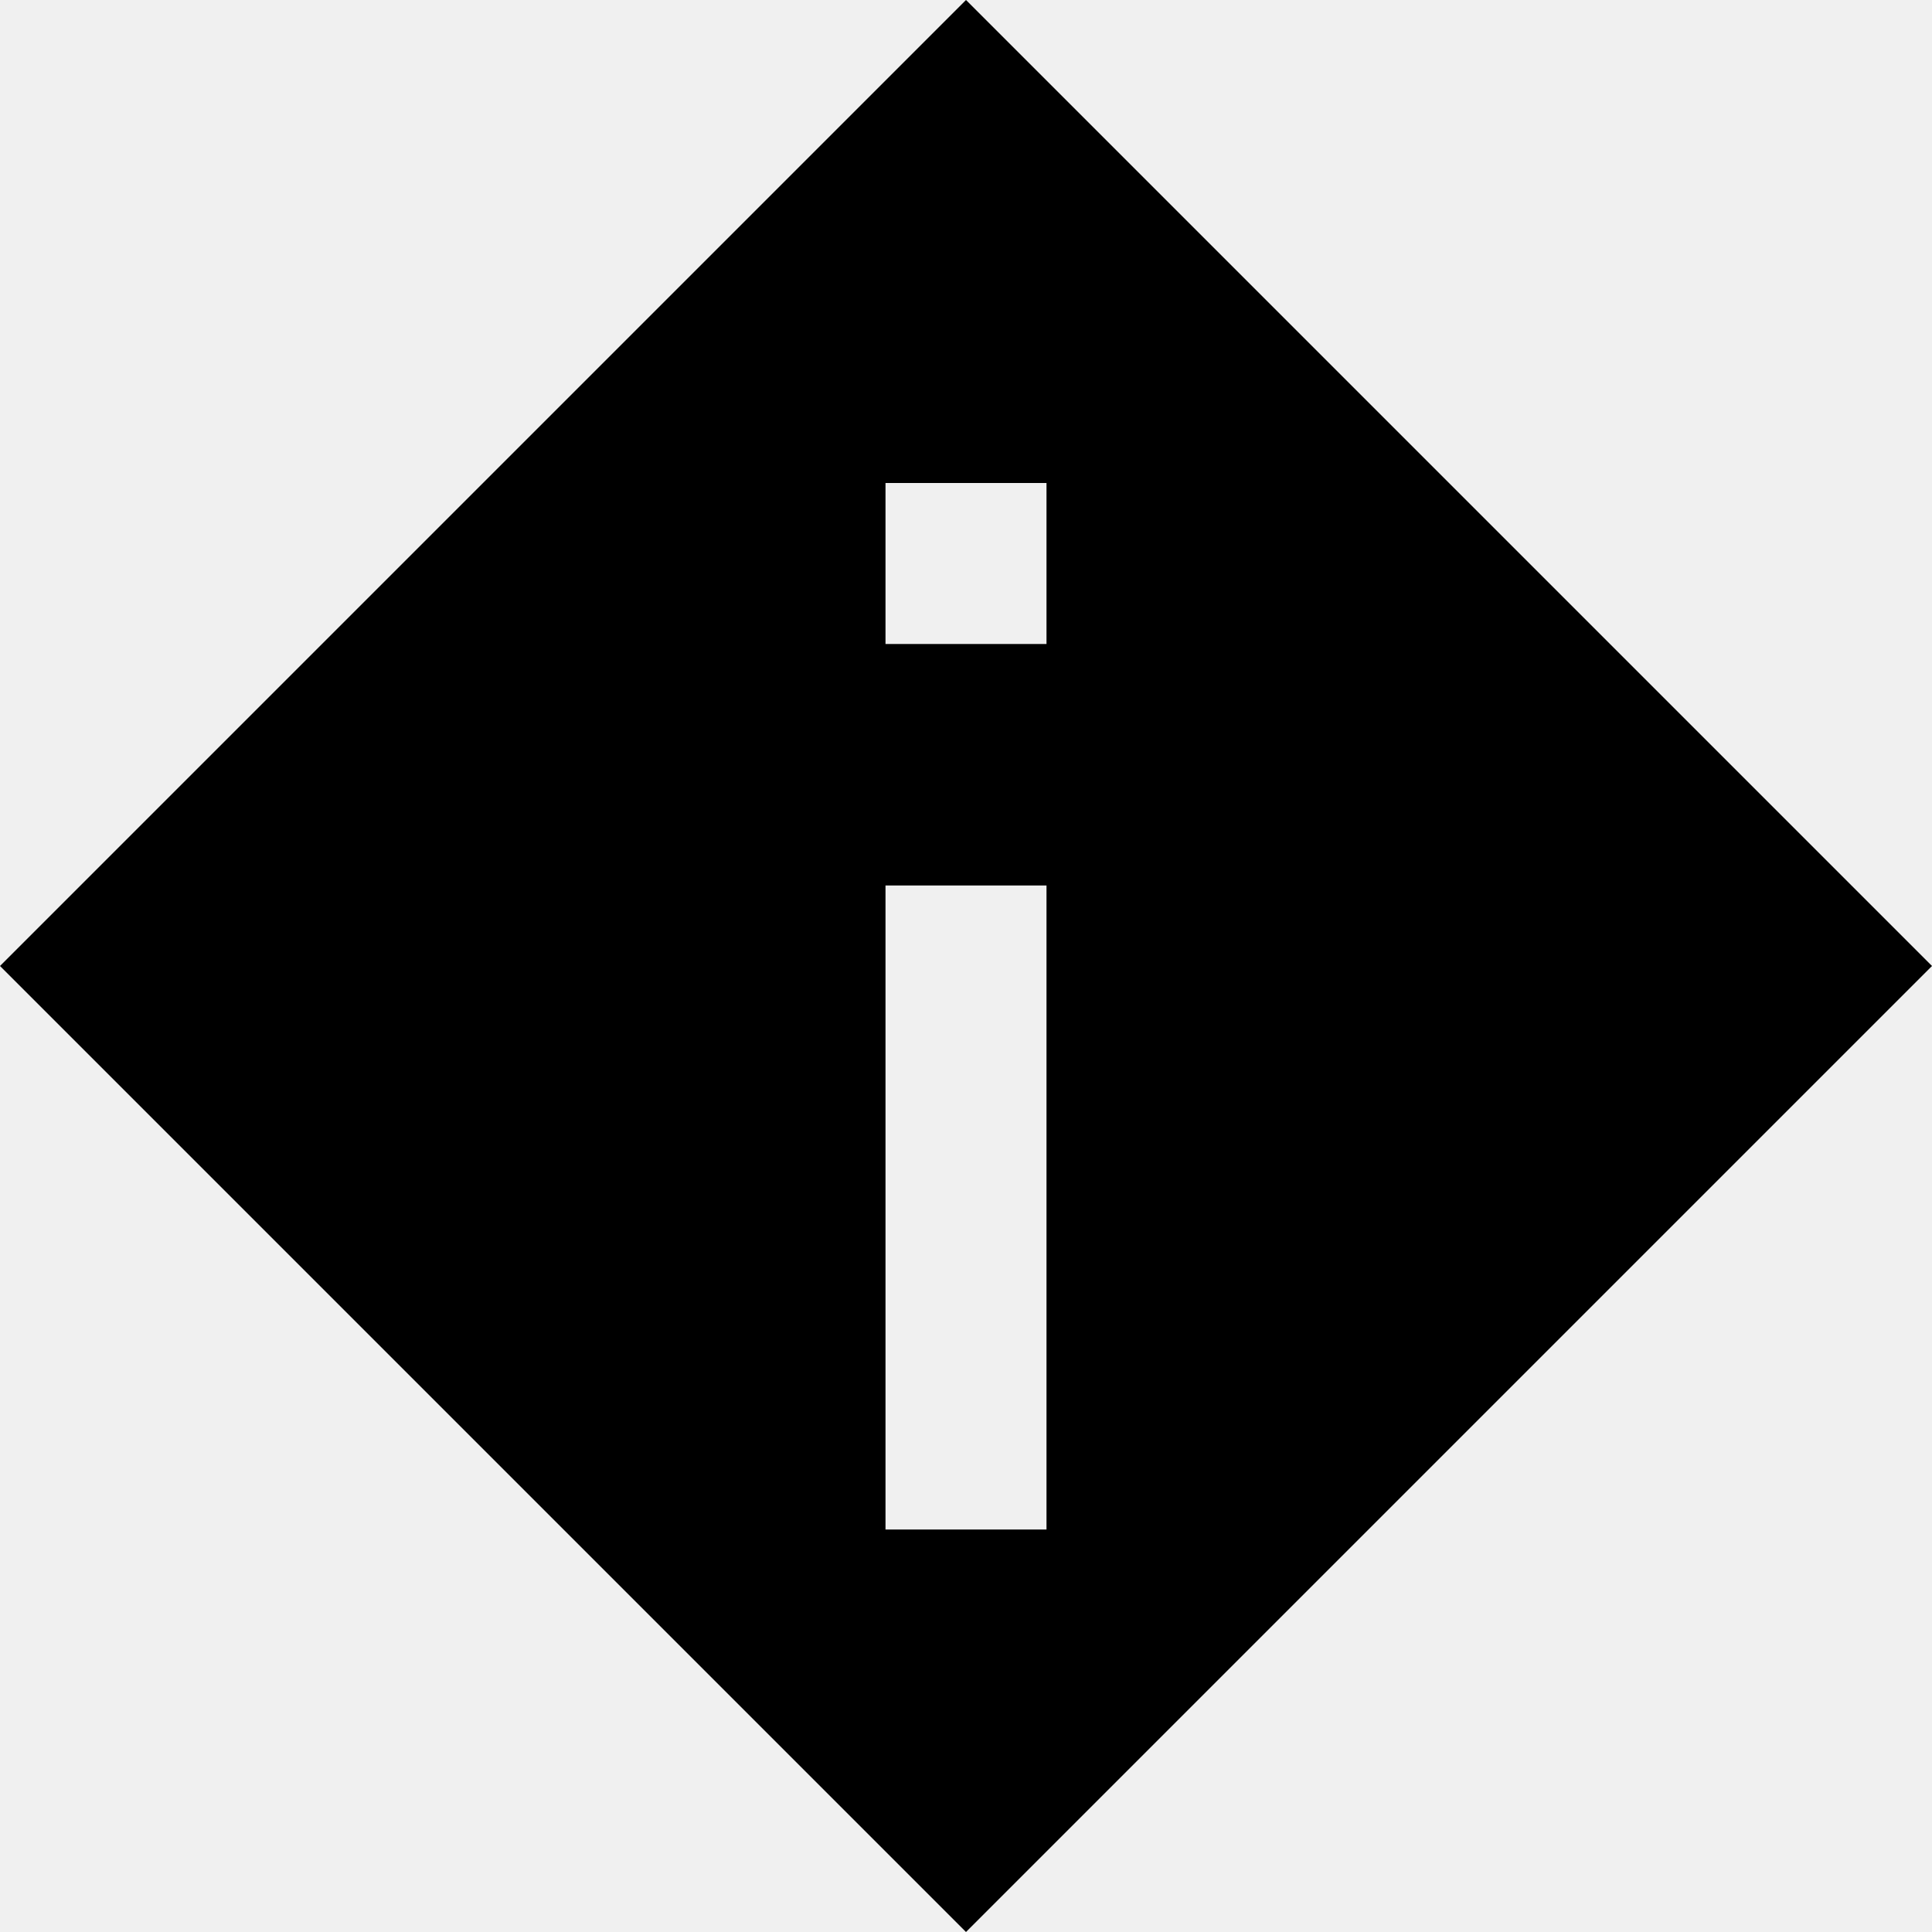
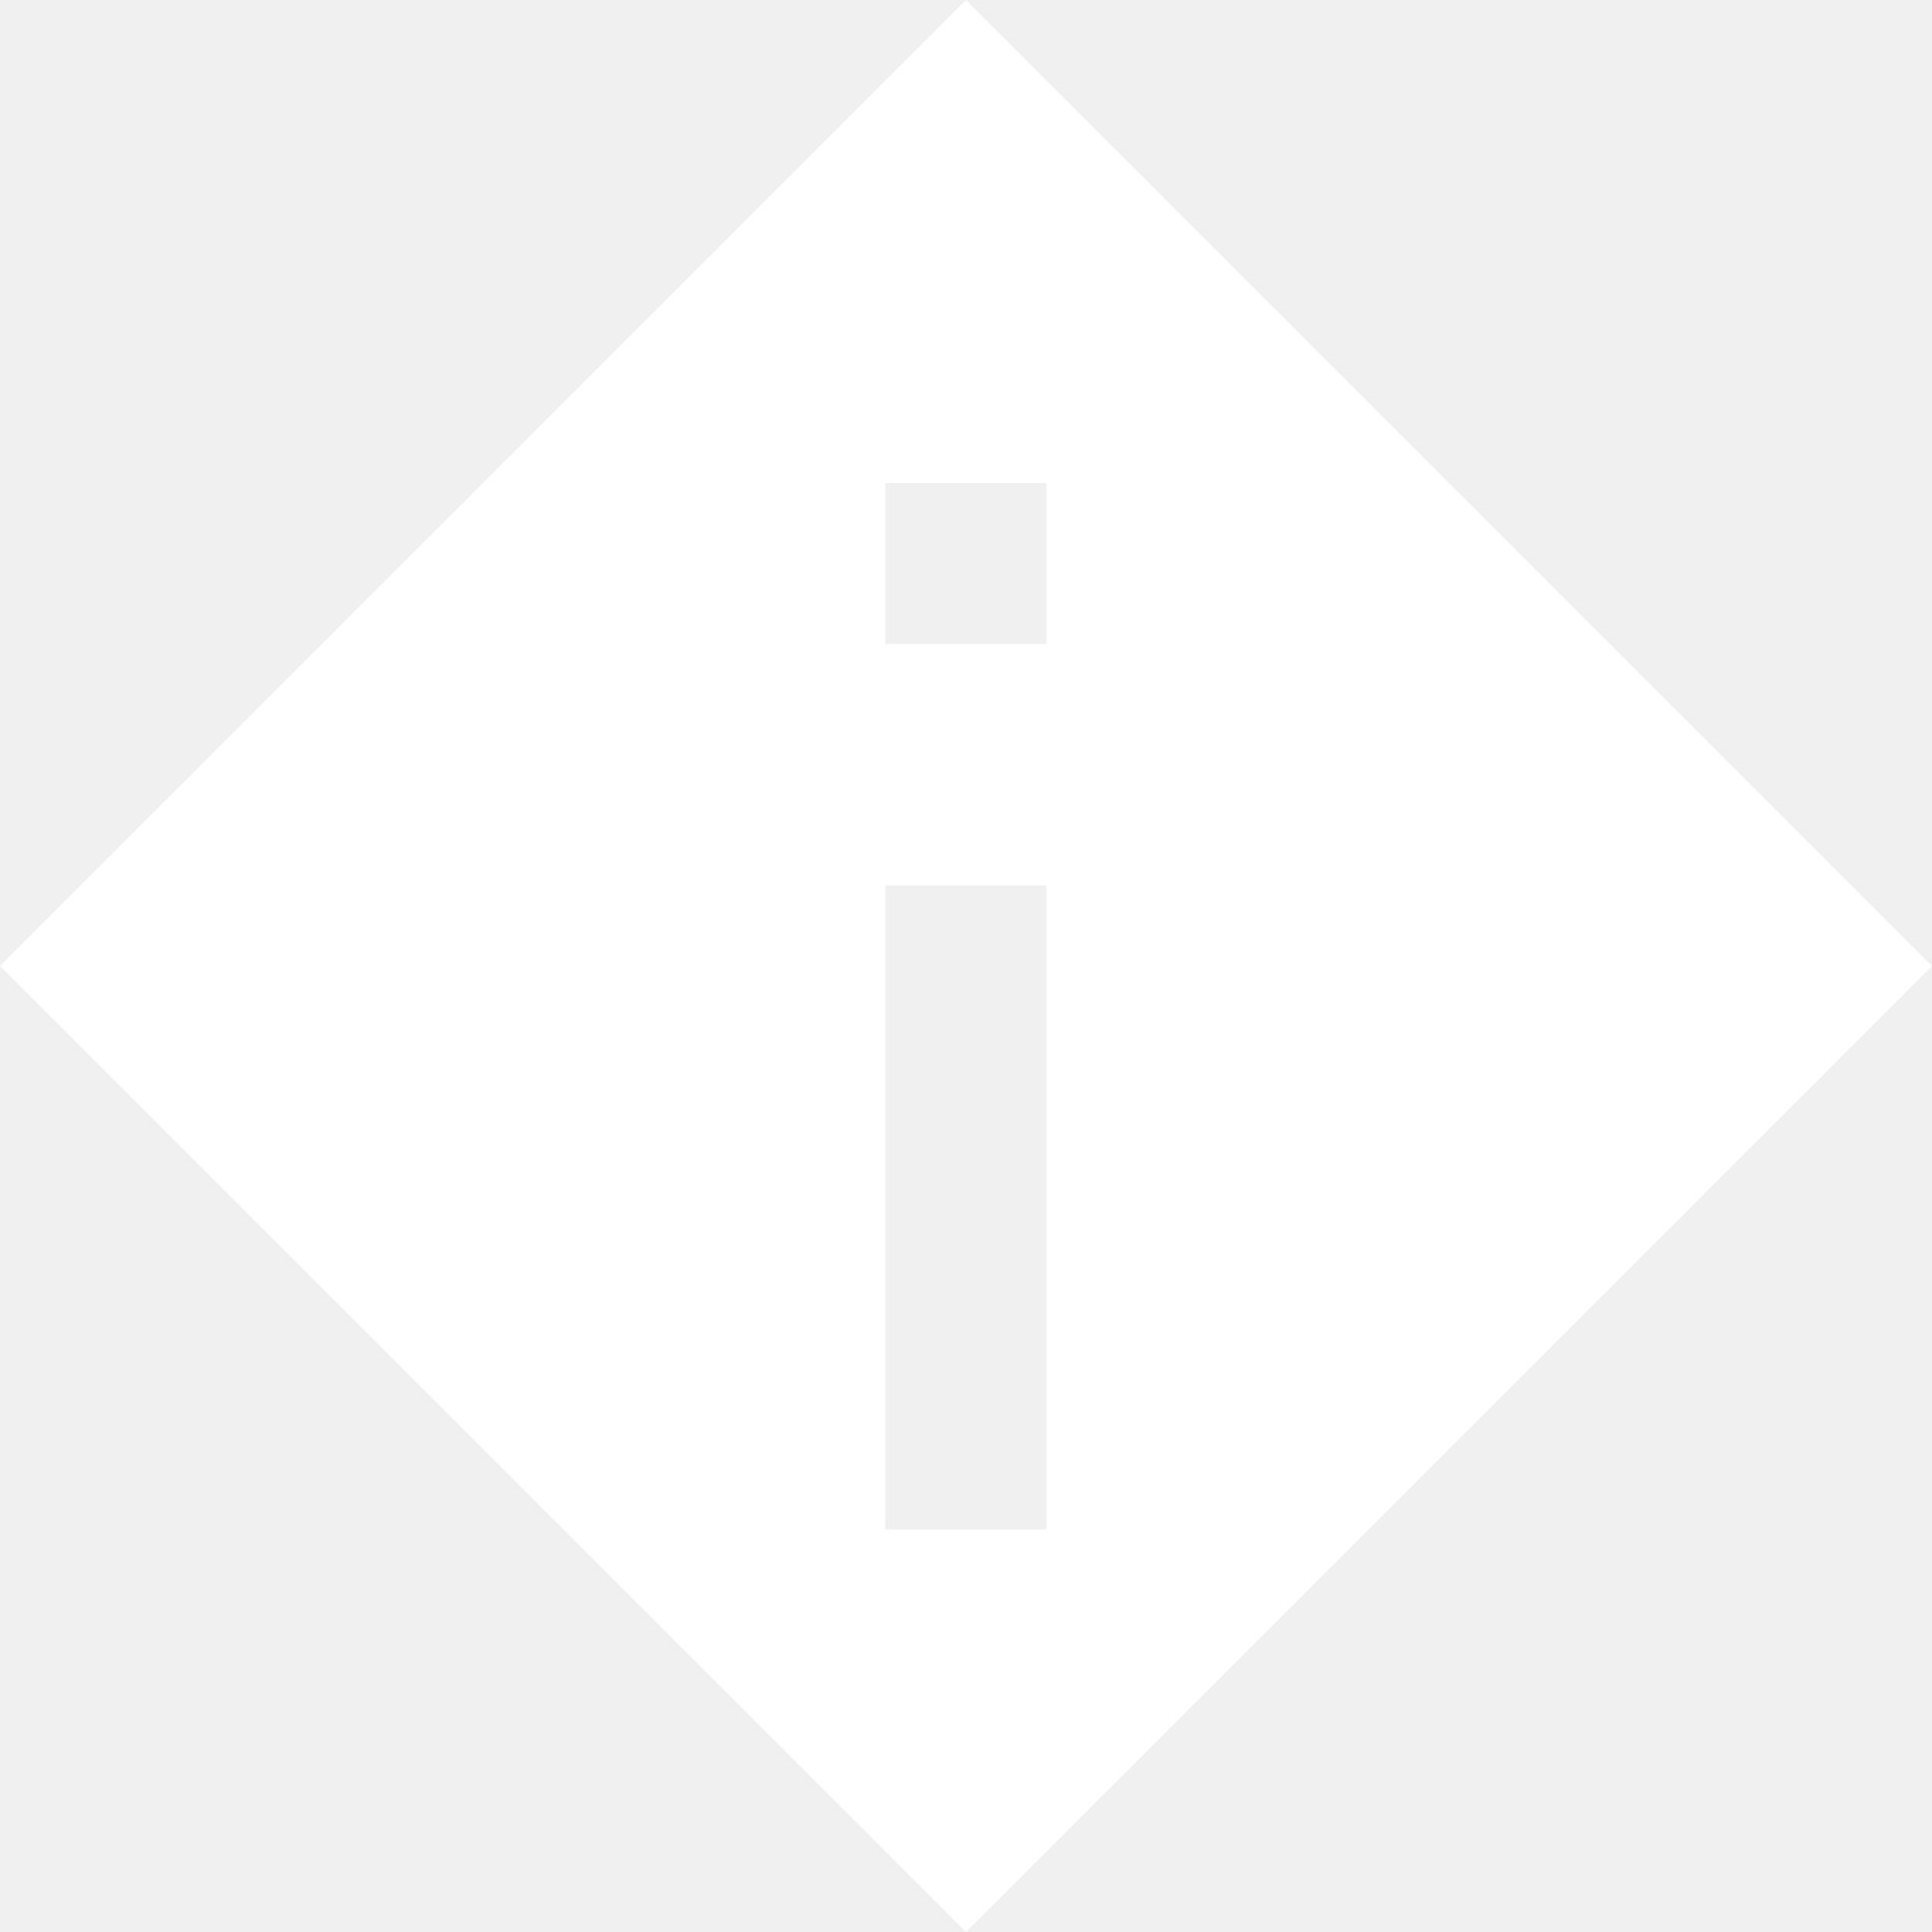
- <svg xmlns="http://www.w3.org/2000/svg" version="1.1" id="Слой_1" x="0px" y="0px" viewBox="0 0 24 24" style="enable-background:new 0 0 24 24;" xml:space="preserve">
-   <style type="text/css">
- 	.st0{fill:#FFFFFF;fill-opacity:0;}
- 	.st1{display:none;}
- 	.st2{display:inline;stroke:#000000;stroke-width:0.75;stroke-miterlimit:10;}
- 	.st3{display:inline;fill:none;stroke:#000000;stroke-width:1.5;stroke-miterlimit:10;}
- 	.st4{display:inline;stroke:#000000;stroke-width:1.5;stroke-miterlimit:10;}
- 	.st5{display:inline;}
- 	.st6{fill:#FFFFFF;}
- 	.st7{display:none;stroke:#000000;stroke-width:2;stroke-miterlimit:10;}
- 	.st8{display:inline;stroke:#000000;stroke-miterlimit:10;}
- 	.st9{display:inline;stroke:#000000;stroke-width:1.837;stroke-miterlimit:10;}
- </style>
+ <svg xmlns="http://www.w3.org/2000/svg" id="_Слой_1" data-name="Слой_1" version="1.1" viewBox="0 0 24 24">
+   <defs>
+     <style>
+       .st0 {
+         stroke-width: 1.84px;
+       }
+ 
+       .st0, .st1, .st2, .st3, .st4, .st5 {
+         stroke: #000;
+         stroke-miterlimit: 10;
+       }
+ 
+       .st1 {
+         fill: none;
+       }
+ 
+       .st1, .st3 {
+         stroke-width: 1.5px;
+       }
+ 
+       .st2 {
+         stroke-width: .75px;
+       }
+ 
+       .st6 {
+         fill: #fff;
+       }
+ 
+       .st4 {
+         stroke-width: 2px;
+       }
+ 
+       .st4, .st7 {
+         display: none;
+       }
+     </style>
+   </defs>
  <g>
-     <rect class="st0" width="24" height="24" />
-   </g>
-   <g>
-     <path class="st1" d="M20,6h-8l-2-2H4C2.9,4,2,4.9,2,6v12c0,1.1,0.9,2,2,2h16c1.1,0,2-0.9,2-2V8C22,6.9,21.1,6,20,6z" />
-     <g id="SUPPORT" class="st1">
-       <path class="st2" d="M5.3,9.3c-2.2,0-4,1.8-4,4s1.8,4,4,4V9.3z" />
-       <path class="st2" d="M18.7,9.3c2.2,0,4,1.8,4,4s-1.8,4-4,4V9.3z" />
-       <path class="st3" d="M20.1,10.1c-0.2-4.2-3.7-7.6-8.1-7.6s-7.7,3.4-7.9,7.6" />
-       <path class="st3" d="M13.2,21.1c4.5-0.2,7.3,0.1,6.7-7.5" />
-       <ellipse class="st4" cx="13.3" cy="21" rx="1.6" ry="0.9" />
+     <path class="st7" d="M20,6h-8l-2-2h-6c-1.1,0-2,.9-2,2v12c0,1.1.9,2,2,2h16c1.1,0,2-.9,2-2v-10c0-1.1-.9-2-2-2Z" />
+     <g id="SUPPORT" class="st7">
+       <path class="st2" d="M5.3,9.3c-2.2,0-4,1.8-4,4s1.8,4,4,4v-8Z" />
+       <path class="st2" d="M18.7,9.3c2.2,0,4,1.8,4,4s-1.8,4-4,4v-8Z" />
+       <path class="st1" d="M20.1,10.1c-.2-4.2-3.7-7.6-8.1-7.6s-7.7,3.4-7.9,7.6" />
+       <path class="st1" d="M13.2,21.1c4.5-.2,7.3.1,6.7-7.5" />
+       <ellipse class="st3" cx="13.3" cy="21" rx="1.6" ry=".9" />
    </g>
-     <g class="st1">
-       <circle class="st5" cx="12" cy="12" r="9.9" />
-       <g class="st5">
-         <path class="st6" d="M10.7,15v-0.5c-0.1-1.1,0.2-2.3,1.3-3.6c0.9-1.1,1.4-1.9,1.4-2.8c0-1.1-0.7-1.8-2-1.8     c-0.7,0-1.6,0.2-2.1,0.6L8.8,5.6c0.7-0.5,1.9-0.8,3-0.8c2.4,0,3.5,1.5,3.5,3c0,1.4-0.8,2.4-1.8,3.6c-0.9,1.1-1.2,2-1.2,3v0.5     h-1.6V15z M10.2,17.9c0-0.8,0.5-1.3,1.2-1.3s1.2,0.5,1.2,1.3c0,0.7-0.5,1.3-1.2,1.3C10.7,19.2,10.2,18.6,10.2,17.9z" />
-       </g>
+     <g class="st7">
+       <circle cx="12" cy="12" r="9.9" />
+       <path class="st6" d="M10.7,15v-.5c-.1-1.1.2-2.3,1.3-3.6.9-1.1,1.4-1.9,1.4-2.8,0-1.1-.7-1.8-2-1.8-.7,0-1.6.2-2.1.6l-.5-1.3c.7-.5,1.9-.8,3-.8,2.4,0,3.5,1.5,3.5,3,0,1.4-.8,2.4-1.8,3.6-.9,1.1-1.2,2-1.2,3v.5h-1.6v.1ZM10.2,17.9c0-.8.5-1.3,1.2-1.3s1.2.5,1.2,1.3c0,.7-.5,1.3-1.2,1.3-.7,0-1.2-.6-1.2-1.3Z" />
    </g>
-     <path id="settings" class="st1" d="M19.7,13c0-0.3,0.1-0.7,0.1-1s0-0.7-0.1-1l2.2-1.7c0.2-0.2,0.2-0.4,0.1-0.7L20,5   c-0.1-0.2-0.4-0.3-0.6-0.2l-2.6,1c-0.5-0.4-1.1-0.8-1.8-1L14.6,2c0-0.3-0.3-0.4-0.5-0.4H9.9C9.7,1.6,9.4,1.8,9.4,2L9,4.8   c-0.6,0.3-1.2,0.6-1.8,1l-2.6-1C4.4,4.7,4.2,4.8,4,5L2,8.6C1.8,8.8,1.9,9.1,2.1,9.3L4.3,11c-0.1,0.7-0.1,1.4,0,2l-2.2,1.7   c-0.2,0.2-0.2,0.4-0.1,0.7L4,19c0.1,0.2,0.4,0.3,0.6,0.2l2.6-1c0.5,0.4,1.1,0.8,1.8,1L9.4,22c0,0.3,0.3,0.4,0.5,0.4h4.2   c0.3,0,0.5-0.2,0.5-0.4l0.4-2.8c0.6-0.3,1.2-0.6,1.8-1l2.6,1c0.2,0.1,0.5,0,0.6-0.2l2.1-3.6c0.1-0.2,0.1-0.5-0.1-0.7L19.7,13   L19.7,13z M12,15.9c-2.2,0-3.9-1.7-3.9-3.9S9.8,8.1,12,8.1s3.9,1.7,3.9,3.9l0,0C15.9,14.2,14.1,15.9,12,15.9z" />
-     <path id="share" class="st1" d="M14.8,19.4l-6.9-4c-1.8,1.8-4.6,1.9-6.4,0.1S-0.4,11,1.4,9.2S6,7.3,7.8,9C7.9,9.2,8,9.3,8.2,9.4   L14.9,6c-0.8-2.4,0.6-5,3.1-5.6c2.4-0.8,5,0.6,5.6,3.1c0.6,2.4-0.6,5-3.1,5.6c-1.4,0.4-2.9,0.1-4.1-0.8L9.2,12c0,0.1,0,0.3,0,0.4   c0,0.3,0,0.4,0,0.6l6.5,3.7c1.4-2,4.3-2.6,6.4-1c2,1.4,2.6,4.3,1,6.4c-1.5,2-4.3,2.6-6.4,1C15.6,22.2,14.8,20.8,14.8,19.4   L14.8,19.4z" />
-     <path id="error" class="st1" d="M0,22.4h24L12.1,1.6L0,22.4z M13.5,20.5h-2.9v-2.2h2.9V20.5z M13.5,17.2h-2.9v-6.9h2.9V17.2z" />
-     <path id="galka" class="st7" d="M8.2,16.2l-5-5l-1.6,1.6l6.7,6.7L22.5,5.3l-1.6-1.6L8.2,16.2z" />
-     <path id="arrow_down" class="st1" d="M12,24l5-5.1h-3.7V0h-2.5v18.9H7L12,24z" />
-     <path id="arrow_up" class="st1" d="M12,0L6.9,5.1h3.8V24h2.5V5.1H17L12,0z" />
-     <g id="menu" class="st1">
-       <circle class="st5" cx="253" cy="151.8" r="2.8" />
-       <circle class="st5" cx="253" cy="142.6" r="2.8" />
-       <circle class="st5" cx="253" cy="161" r="2.8" />
+     <path id="settings" class="st7" d="M19.7,13c0-.3.1-.7.1-1s0-.7-.1-1l2.2-1.7c.2-.2.2-.4.1-.7l-2-3.6c-.1-.2-.4-.3-.6-.2l-2.6,1c-.5-.4-1.1-.8-1.8-1l-.4-2.8c0-.3-.3-.4-.5-.4h-4.2c-.2,0-.5.2-.5.4l-.4,2.8c-.6.3-1.2.6-1.8,1l-2.6-1c-.2-.1-.4,0-.6.2l-2,3.6c-.2.2-.1.5.1.7l2.2,1.7c-.1.7-.1,1.4,0,2l-2.2,1.7c-.2.2-.2.4-.1.7l2,3.6c.1.2.4.3.6.2l2.6-1c.5.4,1.1.8,1.8,1l.4,2.8c0,.3.3.4.5.4h4.2c.3,0,.5-.2.5-.4l.4-2.8c.6-.3,1.2-.6,1.8-1l2.6,1c.2.1.5,0,.6-.2l2.1-3.6c.1-.2.1-.5-.1-.7l-2.3-1.7h0ZM12,15.9c-2.2,0-3.9-1.7-3.9-3.9s1.7-3.9,3.9-3.9,3.9,1.7,3.9,3.9h0c0,2.2-1.8,3.9-3.9,3.9Z" />
+     <path id="share" class="st7" d="M14.8,19.4l-6.9-4c-1.8,1.8-4.6,1.9-6.4.1s-1.9-4.5-.1-6.3c1.8-1.8,4.6-1.9,6.4-.2.1.2.2.3.4.4l6.7-3.4c-.8-2.4.6-5,3.1-5.6,2.4-.8,5,.6,5.6,3.1.6,2.4-.6,5-3.1,5.6-1.4.4-2.9.1-4.1-.8l-7.2,3.7v1l6.5,3.7c1.4-2,4.3-2.6,6.4-1,2,1.4,2.6,4.3,1,6.4-1.5,2-4.3,2.6-6.4,1-1.1-.9-1.9-2.3-1.9-3.7h0Z" />
+     <path id="error" class="st7" d="M0,22.4h24L12.1,1.6,0,22.4ZM13.5,20.5h-2.9v-2.2h2.9v2.2ZM13.5,17.2h-2.9v-6.9h2.9v6.9Z" />
+     <path id="galka" class="st4" d="M8.2,16.2l-5-5-1.6,1.6,6.7,6.7,14.2-14.2-1.6-1.6-12.7,12.5Z" />
+     <path id="arrow_down" class="st7" d="M12,24l5-5.1h-3.7V0h-2.5v18.9h-3.8l5,5.1Z" />
+     <path id="arrow_up" class="st7" d="M12,0l-5.1,5.1h3.8v18.9h2.5V5.1h3.8L12,0Z" />
+     <g id="menu" class="st7">
+       <circle cx="253" cy="151.8" r="2.8" />
+       <circle cx="253" cy="142.6" r="2.8" />
+       <circle cx="253" cy="161" r="2.8" />
    </g>
-     <g id="burger_1_" class="st1">
-       <rect y="3" class="st5" width="24" height="3.4" />
-       <rect y="10.3" class="st5" width="24" height="3.4" />
-       <rect y="17.6" class="st5" width="24" height="3.4" />
+     <g id="burger" class="st7">
+       <rect y="3" width="24" height="3.4" />
+       <rect y="10.3" width="24" height="3.4" />
+       <rect y="17.6" width="24" height="3.4" />
    </g>
-     <polygon id="arrow_back" class="st1" points="21.8,10.1 8.7,10.1 16.6,2.4 14.2,0 4.6,9.6 4.6,9.6 2.2,12 2.2,12 2.2,12 4.6,14.4    4.6,14.4 14.2,24 16.6,21.6 8.6,13.7 21.8,13.7  " />
-     <path id="search" class="st1" d="M17.1,15H16l-0.4-0.4c3.1-3.7,2.8-9.4-1-12.5C11-1,5.4-0.7,2.2,3.1c-3.1,3.7-2.8,9.4,1,12.5   c3.3,2.9,8.2,2.9,11.6,0l0.4,0.4v1.1L22,24l2-2L17.1,15z M9,15L9,15c-3.4,0-6.2-2.8-6.2-6.2S5.6,2.6,9,2.6s6.2,2.8,6.2,6.2   S12.4,15,9,15z" />
-     <path id="back" class="st1" d="M51.3,140.8L51.3,140.8c-0.6-0.6-1.5-0.6-2.1,0l-7.8,7.8c-0.6,0.6-1.5,0.6-2.1,0l-7.8-7.8   c-0.6-0.6-1.5-0.6-2.1,0l0,0c-0.6,0.6-0.6,1.5,0,2.1l7.8,7.8c0.6,0.6,0.6,1.5,0,2.1l-7.8,7.8c-0.6,0.6-0.6,1.5,0,2.1l0,0   c0.6,0.6,1.5,0.6,2.1,0l7.8-7.8c0.6-0.6,1.5-0.6,2.1,0l7.8,7.8c0.6,0.6,1.5,0.6,2.1,0l0,0c0.6-0.6,0.6-1.5,0-2.1l-7.8-7.8   c-0.6-0.6-0.6-1.5,0-2.1l7.8-7.8C51.9,142.4,51.9,141.4,51.3,140.8z" />
-     <polygon id="plus" class="st1" points="24,13.4 24,10.5 13.5,10.5 13.5,0 10.5,0 10.5,10.5 0,10.5 0,13.4 10.5,13.4 10.5,24    13.5,24 13.5,13.4  " />
-     <path id="repeat" class="st1" d="M19.6,7.2L15.3,12h3.3c0,3.9-2.9,7.1-6.5,7.1c-1.1,0-2.1-0.3-3.1-0.9L7.4,20   c4.1,2.8,9.4,1.5,12-2.9c0.9-1.5,1.4-3.3,1.4-5.1H24L19.6,7.2z M5.5,12c0-3.9,2.9-7.1,6.5-7.1c1.1,0,2.1,0.3,3.1,0.9L16.7,4   C12.6,1.1,7.2,2.4,4.6,6.9C3.7,8.4,3.2,10.1,3.2,12H0l4.4,4.8L8.7,12H5.5z" />
-     <path id="play" class="st1" d="M21.4,12L3.9,24V0L21.4,12z" />
-     <g id="pause" class="st1">
-       <rect id="Rectangle_1121" x="1.7" y="0.1" class="st5" width="6.8" height="23.9" />
-       <rect id="Rectangle_1122" x="15.4" y="0.1" class="st5" width="6.8" height="23.9" />
+     <polygon id="arrow_back" class="st7" points="21.8 10.1 8.7 10.1 16.6 2.4 14.2 0 4.6 9.6 4.6 9.6 2.2 12 2.2 12 2.2 12 4.6 14.4 4.6 14.4 14.2 24 16.6 21.6 8.6 13.7 21.8 13.7 21.8 10.1" />
+     <path id="search" class="st7" d="M17.1,15h-1.1l-.4-.4c3.1-3.7,2.8-9.4-1-12.5C11-1,5.4-.7,2.2,3.1-.9,6.8-.6,12.5,3.2,15.6c3.3,2.9,8.2,2.9,11.6,0l.4.4v1.1l6.8,6.9,2-2-6.9-7ZM9,15h0c-3.4,0-6.2-2.8-6.2-6.2s2.8-6.2,6.2-6.2,6.2,2.8,6.2,6.2-2.8,6.2-6.2,6.2Z" />
+     <path id="back" class="st7" d="M51.3,140.8h0c-.6-.6-1.5-.6-2.1,0l-7.8,7.8c-.6.6-1.5.6-2.1,0l-7.8-7.8c-.6-.6-1.5-.6-2.1,0h0c-.6.6-.6,1.5,0,2.1l7.8,7.8c.6.6.6,1.5,0,2.1l-7.8,7.8c-.6.6-.6,1.5,0,2.1h0c.6.6,1.5.6,2.1,0l7.8-7.8c.6-.6,1.5-.6,2.1,0l7.8,7.8c.6.6,1.5.6,2.1,0h0c.6-.6.6-1.5,0-2.1l-7.8-7.8c-.6-.6-.6-1.5,0-2.1l7.8-7.8c.6-.5.6-1.5,0-2.1Z" />
+     <polygon id="plus" class="st7" points="24 13.4 24 10.5 13.5 10.5 13.5 0 10.5 0 10.5 10.5 0 10.5 0 13.4 10.5 13.4 10.5 24 13.5 24 13.5 13.4 24 13.4" />
+     <path id="repeat" class="st7" d="M19.6,7.2l-4.3,4.8h3.3c0,3.9-2.9,7.1-6.5,7.1-1.1,0-2.1-.3-3.1-.9l-1.6,1.8c4.1,2.8,9.4,1.5,12-2.9.9-1.5,1.4-3.3,1.4-5.1h3.2l-4.4-4.8ZM5.5,12c0-3.9,2.9-7.1,6.5-7.1,1.1,0,2.1.3,3.1.9l1.6-1.8c-4.1-2.9-9.5-1.6-12.1,2.9-.9,1.5-1.4,3.2-1.4,5.1H0l4.4,4.8,4.3-4.8h-3.2Z" />
+     <path id="play" class="st7" d="M21.4,12L3.9,24V0l17.5,12Z" />
+     <g id="pause" class="st7">
+       <rect id="Rectangle_1121" x="1.7" y=".1" width="6.8" height="23.9" />
+       <rect id="Rectangle_1122" x="15.4" y=".1" width="6.8" height="23.9" />
    </g>
-     <g id="open_folder" class="st1">
-       <path class="st5" d="M24,11.3c-0.2-1.1-1.2-2-2.4-2h-0.3H8.4l0,0L4.1,20.5h15c0.4,0,0.7-0.1,1.1-0.3c0.6-0.3,1.1-0.8,1.3-1.5    l2.4-6.7C24,11.8,24,11.5,24,11.3z" />
-       <path class="st5" d="M6.3,7.4L6.3,7.4L6.3,7.4L6.3,7.4h15c-0.1-1-1-1.8-2.1-1.8h-8.5L8.5,3.5H2.1C1,3.5,0,4.4,0,5.6v12.8    c0,1,0.7,1.9,1.7,2.1L6.3,7.4L6.3,7.4z" />
+     <g id="open_folder" class="st7">
+       <path d="M24,11.3c-.2-1.1-1.2-2-2.4-2h-13.2l-4.3,11.2h15c.4,0,.7-.1,1.1-.3.6-.3,1.1-.8,1.3-1.5l2.4-6.7c.1-.2.1-.5.1-.7Z" />
+       <path d="M6.3,7.4h15c-.1-1-1-1.8-2.1-1.8h-8.5l-2.2-2.1H2.1c-1.1,0-2.1.9-2.1,2.1v12.8c0,1,.7,1.9,1.7,2.1L6.3,7.4h0Z" />
    </g>
-     <g id="Group_51" transform="translate(-238.116 -7.817)" class="st1">
-       <path id="Path_908_1_" class="st8" d="M241.3,13.2l-1.7-1.7L239,12l1.7,1.7l0,0l0.6,0.6l1.7-1.7l0.6-0.6l1.8-1.8l-0.6-0.6    l-1.8,1.8L241.3,13.2z" />
-       <path id="Path_908_2_" class="st8" d="M241.3,20.4l-1.7-1.7l-0.6,0.6l1.7,1.7l0,0l0.6,0.6l1.7-1.7l0.6-0.6l1.8-1.8l-0.6-0.6    l-1.8,1.8L241.3,20.4z" />
-       <path id="Path_908_3_" class="st8" d="M241.3,28.2l-1.7-1.7l-0.6,0.6l1.7,1.7l0,0l0.6,0.6l1.7-1.7l0.6-0.6l1.8-1.8l-0.6-0.6    l-1.8,1.8L241.3,28.2z" />
-       <rect id="Rectangle_1161" x="247.2" y="11.5" class="st9" width="13.3" height="1" />
-       <rect id="Rectangle_1162" x="247.2" y="19.3" class="st9" width="13.3" height="1" />
-       <rect id="Rectangle_1163" x="247.2" y="27" class="st9" width="13.3" height="1" />
+     <g id="Group_51" class="st7">
+       <path id="Path_908" class="st5" d="M3.18,5.38l-1.7-1.7-.6.5,1.7,1.7h0l.6.6,1.7-1.7.6-.6,1.8-1.8-.6-.6-1.8,1.8-1.7,1.8Z" />
+       <path id="Path_9081" data-name="Path_908" class="st5" d="M3.18,12.58l-1.7-1.7-.6.6,1.7,1.7h0l.6.6,1.7-1.7.6-.6,1.8-1.8-.6-.6-1.8,1.8-1.7,1.7Z" />
+       <path id="Path_9082" data-name="Path_908" class="st5" d="M3.18,20.38l-1.7-1.7-.6.6,1.7,1.7h0l.6.6,1.7-1.7.6-.6,1.8-1.8-.6-.6-1.8,1.8-1.7,1.7Z" />
+       <rect id="Rectangle_1161" class="st0" x="9.08" y="3.68" width="13.3" height="1" />
+       <rect id="Rectangle_1162" class="st0" x="9.08" y="11.48" width="13.3" height="1" />
+       <rect id="Rectangle_1163" class="st0" x="9.08" y="19.18" width="13.3" height="1" />
    </g>
-     <g class="st1">
-       <path id="Path_931" class="st5" d="M14,6.7c0.1-0.2,0.3-0.3,0.4-0.5c1.3-1.3,2.7-2.5,4-3.8c0.2-0.3,0.7-0.4,1-0.2    c0.1,0,0.1,0.1,0.2,0.2l4.1,3.9c0.3,0.2,0.4,0.6,0.2,0.9c0,0.1-0.1,0.1-0.1,0.1c-0.1,0.1-0.2,0.2-0.4,0.3c-0.2,0.3-0.7,0.3-1,0.1    c0,0-0.1,0-0.1-0.1c-0.7-0.7-1.4-1.3-2.1-2c-0.1,0-0.1-0.1-0.2-0.2v0.3c0,4.6,0,9.2,0,13.8c0,0.1,0,0.2,0,0.3    c0,0.3-0.3,0.5-0.6,0.5c-0.3,0-0.5,0-0.8,0S18,20.1,18,19.8c0-0.1,0-0.2,0-0.3c0-4.6,0-9.2,0-13.8V5.6c-0.1,0.1-0.1,0.1-0.2,0.2    l-2.1,1.9C15.5,8,15,8,14.7,7.8c-0.1,0-0.1-0.1-0.1-0.1C14.3,7.5,14.1,7.2,14,7V6.7z" />
-       <path id="Path_932" class="st5" d="M6.7,18.9h5.7c0.7,0,1,0.3,1,1c0,0.2,0,0.4,0,0.7c0,0.4-0.3,0.8-0.8,0.8c-0.1,0-0.1,0-0.2,0H1    c-0.5,0-0.9-0.2-0.9-0.6c-0.1-0.4-0.1-0.9,0-1.3s0.4-0.7,0.8-0.6c1.2,0,2.3,0,3.5,0H6.7z" />
-       <path id="Path_933" class="st5" d="M5.5,16.1H0.9c-0.6,0-0.9-0.3-0.9-1c0-0.2,0-0.5,0-0.7c0-0.4,0.3-0.8,0.7-0.8    c0.1,0,0.1,0,0.2,0H10c0.7,0,0.9,0.3,0.9,1c0,0.2,0,0.4,0,0.5c0.1,0.5-0.2,0.9-0.7,0.9c-0.1,0-0.1,0-0.2,0c-1.5,0-3,0-4.4,0    L5.5,16.1z" />
-       <path id="Path_934" class="st5" d="M4.5,10.9H0.9c-0.4,0.1-0.8-0.3-0.8-0.7C0,10,0,10,0,9.9c0-0.2,0-0.5,0-0.7    c0-0.4,0.3-0.8,0.7-0.8c0.1,0,0.1,0,0.2,0c2.4,0,4.8,0,7.2,0c0.3,0,0.6,0.1,0.7,0.4C8.9,8.8,8.9,9,9,9.2C9,9.4,9,9.7,9,10    c0,0.5-0.3,0.9-0.7,0.9H8.2C6.9,10.9,5.7,10.9,4.5,10.9z" />
-       <path id="Path_935" class="st5" d="M3.3,5C2.4,5,1.6,5,0.7,5C0.4,5,0.1,4.7,0,4.3C0,4.2,0,4.1,0,4c0-0.2,0-0.5,0-0.7    c0-0.5,0.3-0.8,0.6-0.9l0,0h0.1h5.1c0.4-0.1,0.7,0.3,0.7,0.7c0,0.1,0,0.2,0,0.2c0,0.2,0,0.4,0,0.6C6.6,4.5,6.4,4.9,6,5    C5.9,5,5.9,5,5.8,5H3.3z" />
-       <path id="Path_931_1_" class="st5" d="M24,17.1c-0.1,0.2-0.3,0.3-0.4,0.5c-1.3,1.3-2.7,2.6-4,3.9c-0.2,0.3-0.7,0.4-1,0.2    c-0.1,0-0.1-0.1-0.2-0.2l-4.1-4c-0.3-0.2-0.4-0.6-0.2-0.9c0-0.1,0.1-0.1,0.1-0.1c0.1-0.1,0.2-0.2,0.4-0.4c0.2-0.3,0.7-0.3,1-0.1    c0,0,0.1,0,0.1,0.1c0.7,0.7,1.4,1.4,2.1,2c0.1,0,0.1,0.1,0.2,0.2V18c0-4.8,0-9.6,0-14.4c0-0.1,0-0.2,0-0.3c0-0.3,0.3-0.6,0.6-0.6    c0.3,0,0.5,0,0.8,0C19.7,2.8,20,3,20,3.3c0,0.1,0,0.2,0,0.3c0,4.8,0,9.6,0,14.3v0.3c0.1-0.1,0.1-0.1,0.2-0.2l2.1-2    c0.2-0.3,0.7-0.4,1-0.1c0.1,0,0.1,0.1,0.1,0.1c0.3,0.2,0.5,0.4,0.6,0.7L24,17.1z" />
+     <g class="st7">
+       <path id="Path_931" d="M14,6.7c.1-.2.3-.3.4-.5,1.3-1.3,2.7-2.5,4-3.8.2-.3.7-.4,1-.2.1,0,.1.1.2.2l4.1,3.9c.3.2.4.6.2.9,0,.1-.1.1-.1.1-.1.1-.2.2-.4.3-.2.3-.7.3-1,.1,0,0-.1,0-.1-.1-.7-.7-1.4-1.3-2.1-2-.1,0-.1-.1-.2-.2v14.4c0,.3-.3.5-.6.5h-.8c-.3,0-.6-.2-.6-.5V5.6l-.2.2-2.1,1.9c-.2.3-.7.3-1,.1-.1,0-.1-.1-.1-.1-.3-.2-.5-.5-.6-.7v-.3Z" />
+       <path id="Path_932" d="M6.7,18.9h5.7c.7,0,1,.3,1,1v.7c0,.4-.3.8-.8.8H1c-.5,0-.9-.2-.9-.6C0,20.4,0,19.9.1,19.5c.1-.4.4-.7.8-.6h5.8Z" />
+       <path id="Path_933" d="M5.5,16.1H.9c-.6,0-.9-.3-.9-1v-.7c0-.4.3-.8.7-.8h9.3c.7,0,.9.3.9,1v.5c.1.5-.2.9-.7.9h-4.6l-.1.1Z" />
+       <path id="Path_934" d="M4.5,10.9H.9c-.4.1-.8-.3-.8-.7q-.1-.2-.1-.3v-.7c0-.4.3-.8.7-.8h7.4c.3,0,.6.1.7.4.1,0,.1.2.2.4v.8c0,.5-.3.9-.7.9h-3.8Z" />
+       <path id="Path_935" d="M3.3,5H.7c-.3,0-.6-.3-.7-.7v-1c0-.5.3-.8.6-.9h5.2c.4-.1.7.3.7.7v.8c.1.6-.1,1-.5,1.1h-2.7Z" />
+       <path id="Path_9311" data-name="Path_931" d="M24,17.1c-.1.2-.3.3-.4.5-1.3,1.3-2.7,2.6-4,3.9-.2.3-.7.4-1,.2-.1,0-.1-.1-.2-.2l-4.1-4c-.3-.2-.4-.6-.2-.9,0-.1.1-.1.1-.1.1-.1.2-.2.4-.4.2-.3.7-.3,1-.1,0,0,.1,0,.1.1.7.7,1.4,1.4,2.1,2,.1,0,.1.1.2.2V3.3c0-.3.3-.6.6-.6h.8c.3.1.6.3.6.6v14.9l.2-.2,2.1-2c.2-.3.7-.4,1-.1.1,0,.1.1.1.1.3.2.5.4.6.7v.4Z" />
    </g>
  </g>
-   <path d="M12,0L0,12l12,12l12-12L12,0z M11,6h2v2h-2V6z M13,11v8h-2v-8H13z" />
+   <path class="st6" d="M12,0L0,12l12,12,12-12L12,0ZM11,6h2v2h-2v-2ZM13,11v8h-2v-8h2Z" />
</svg>
